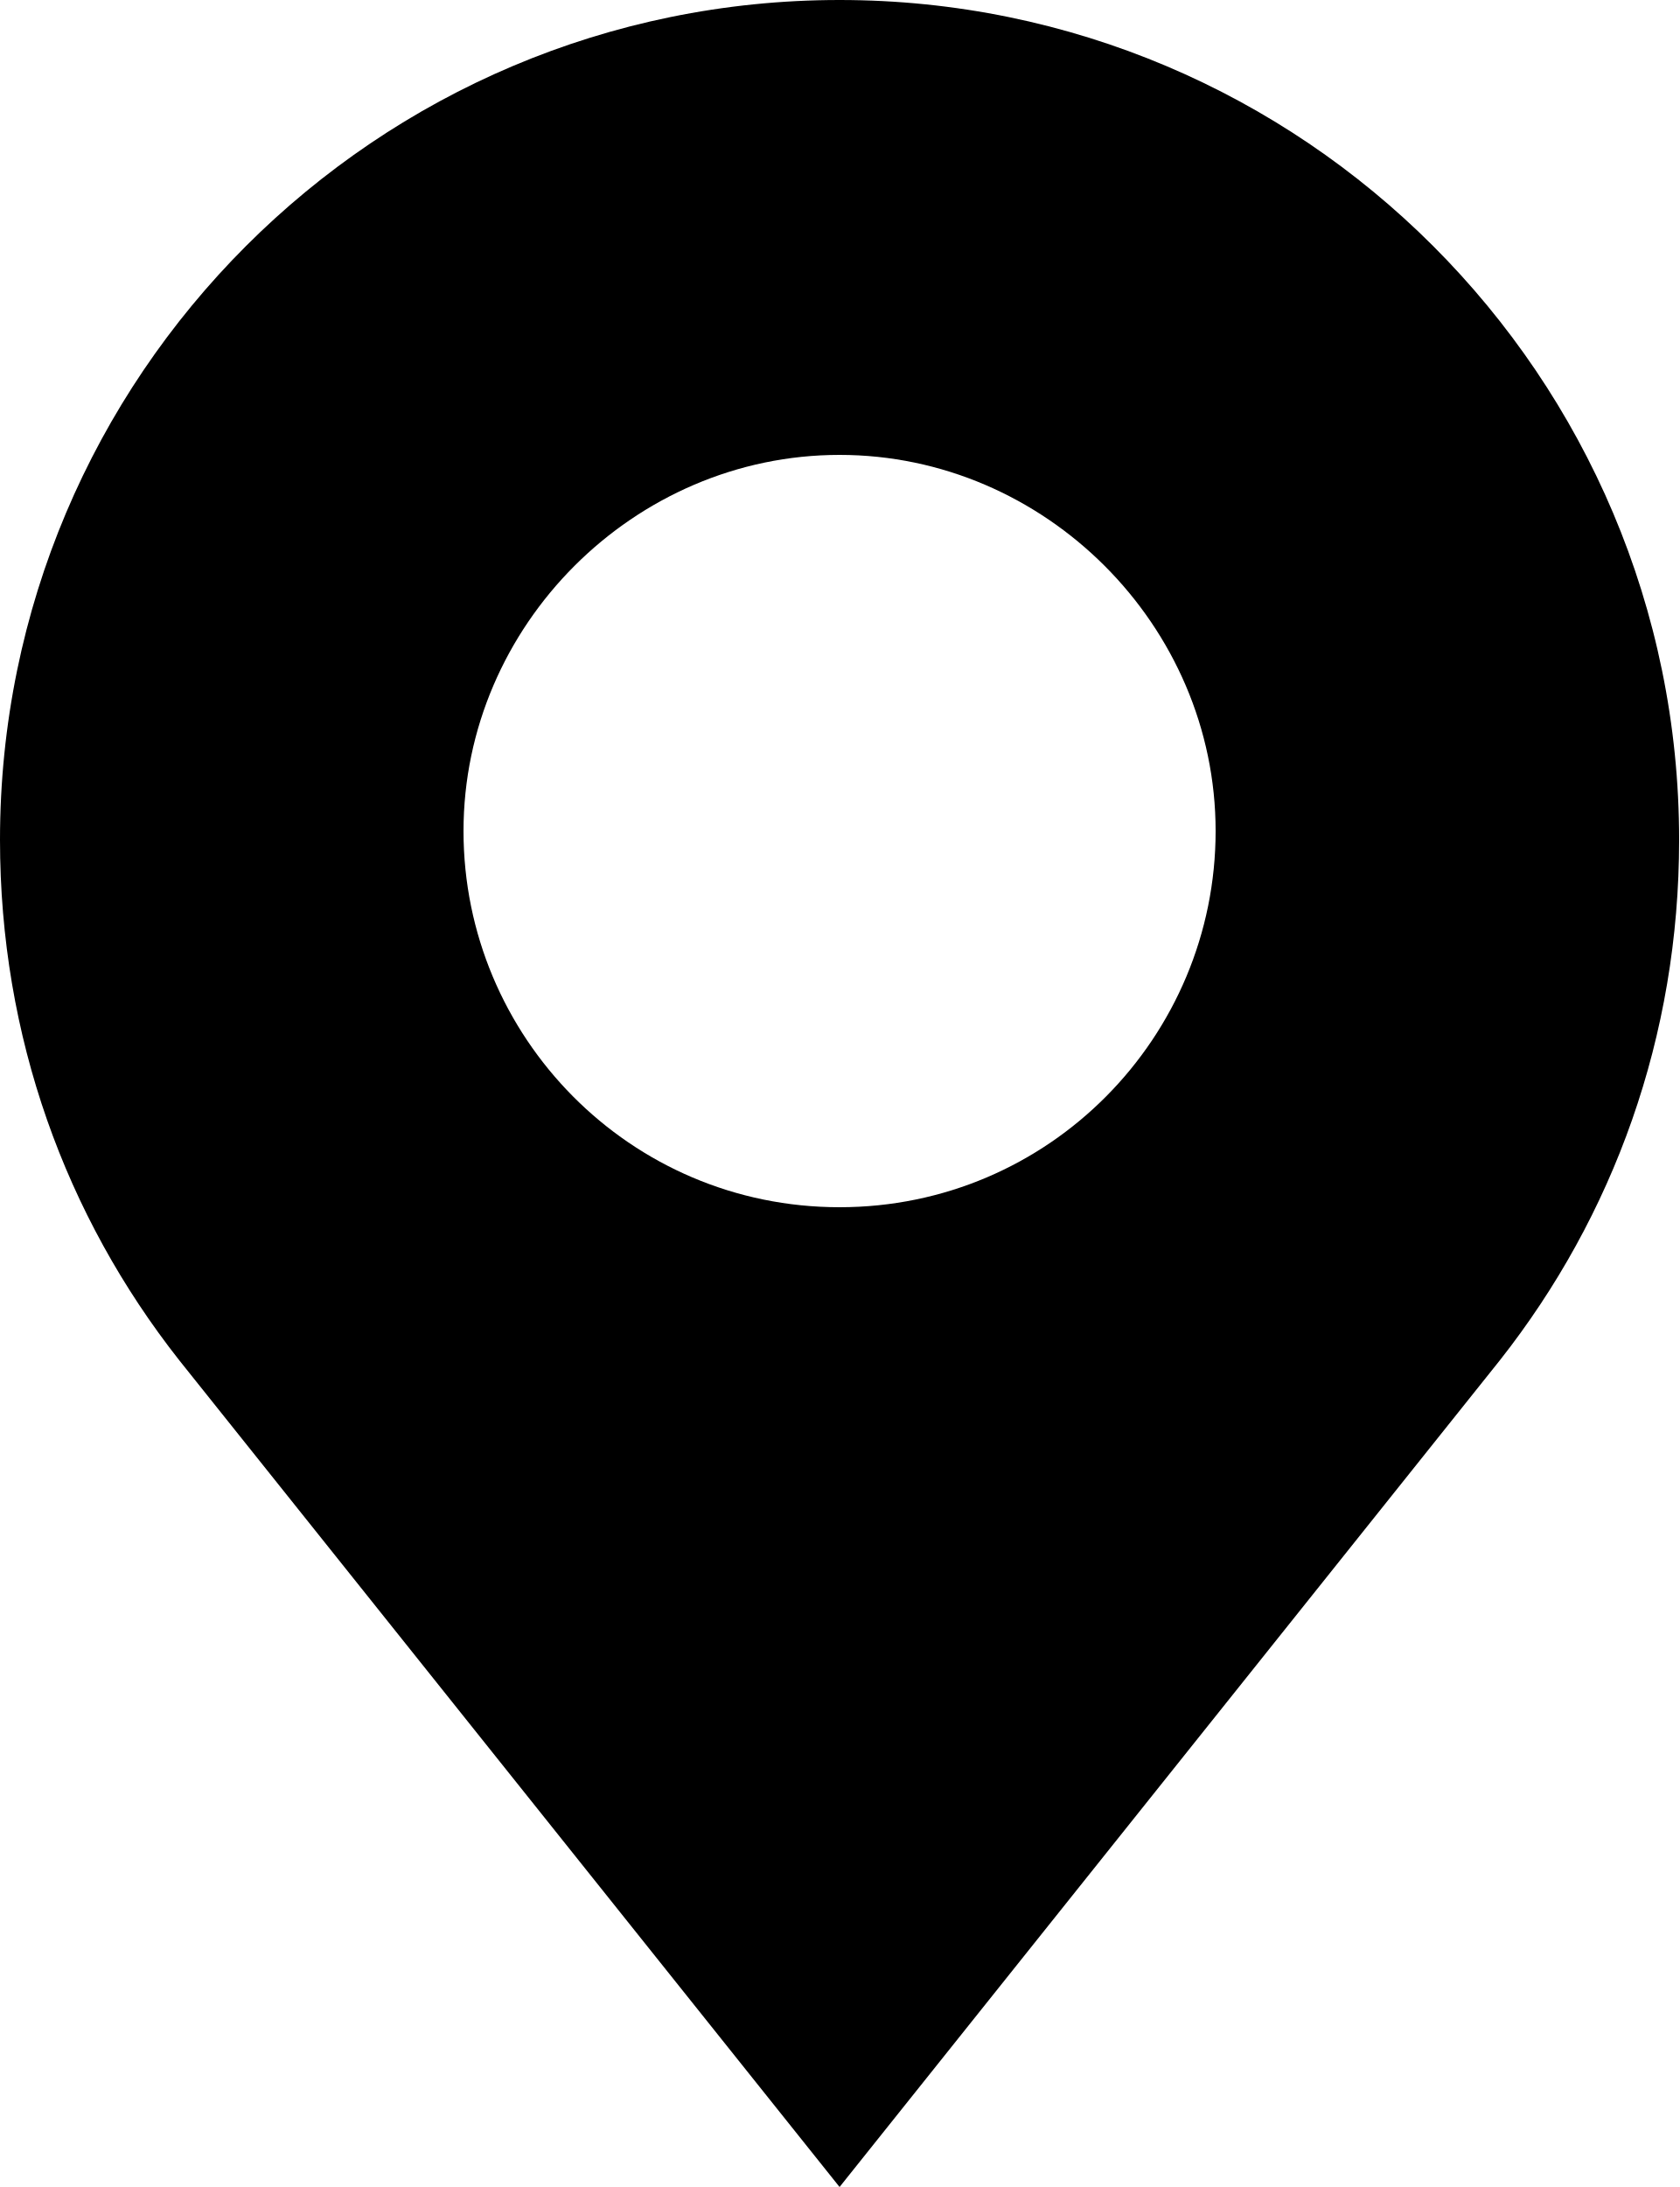
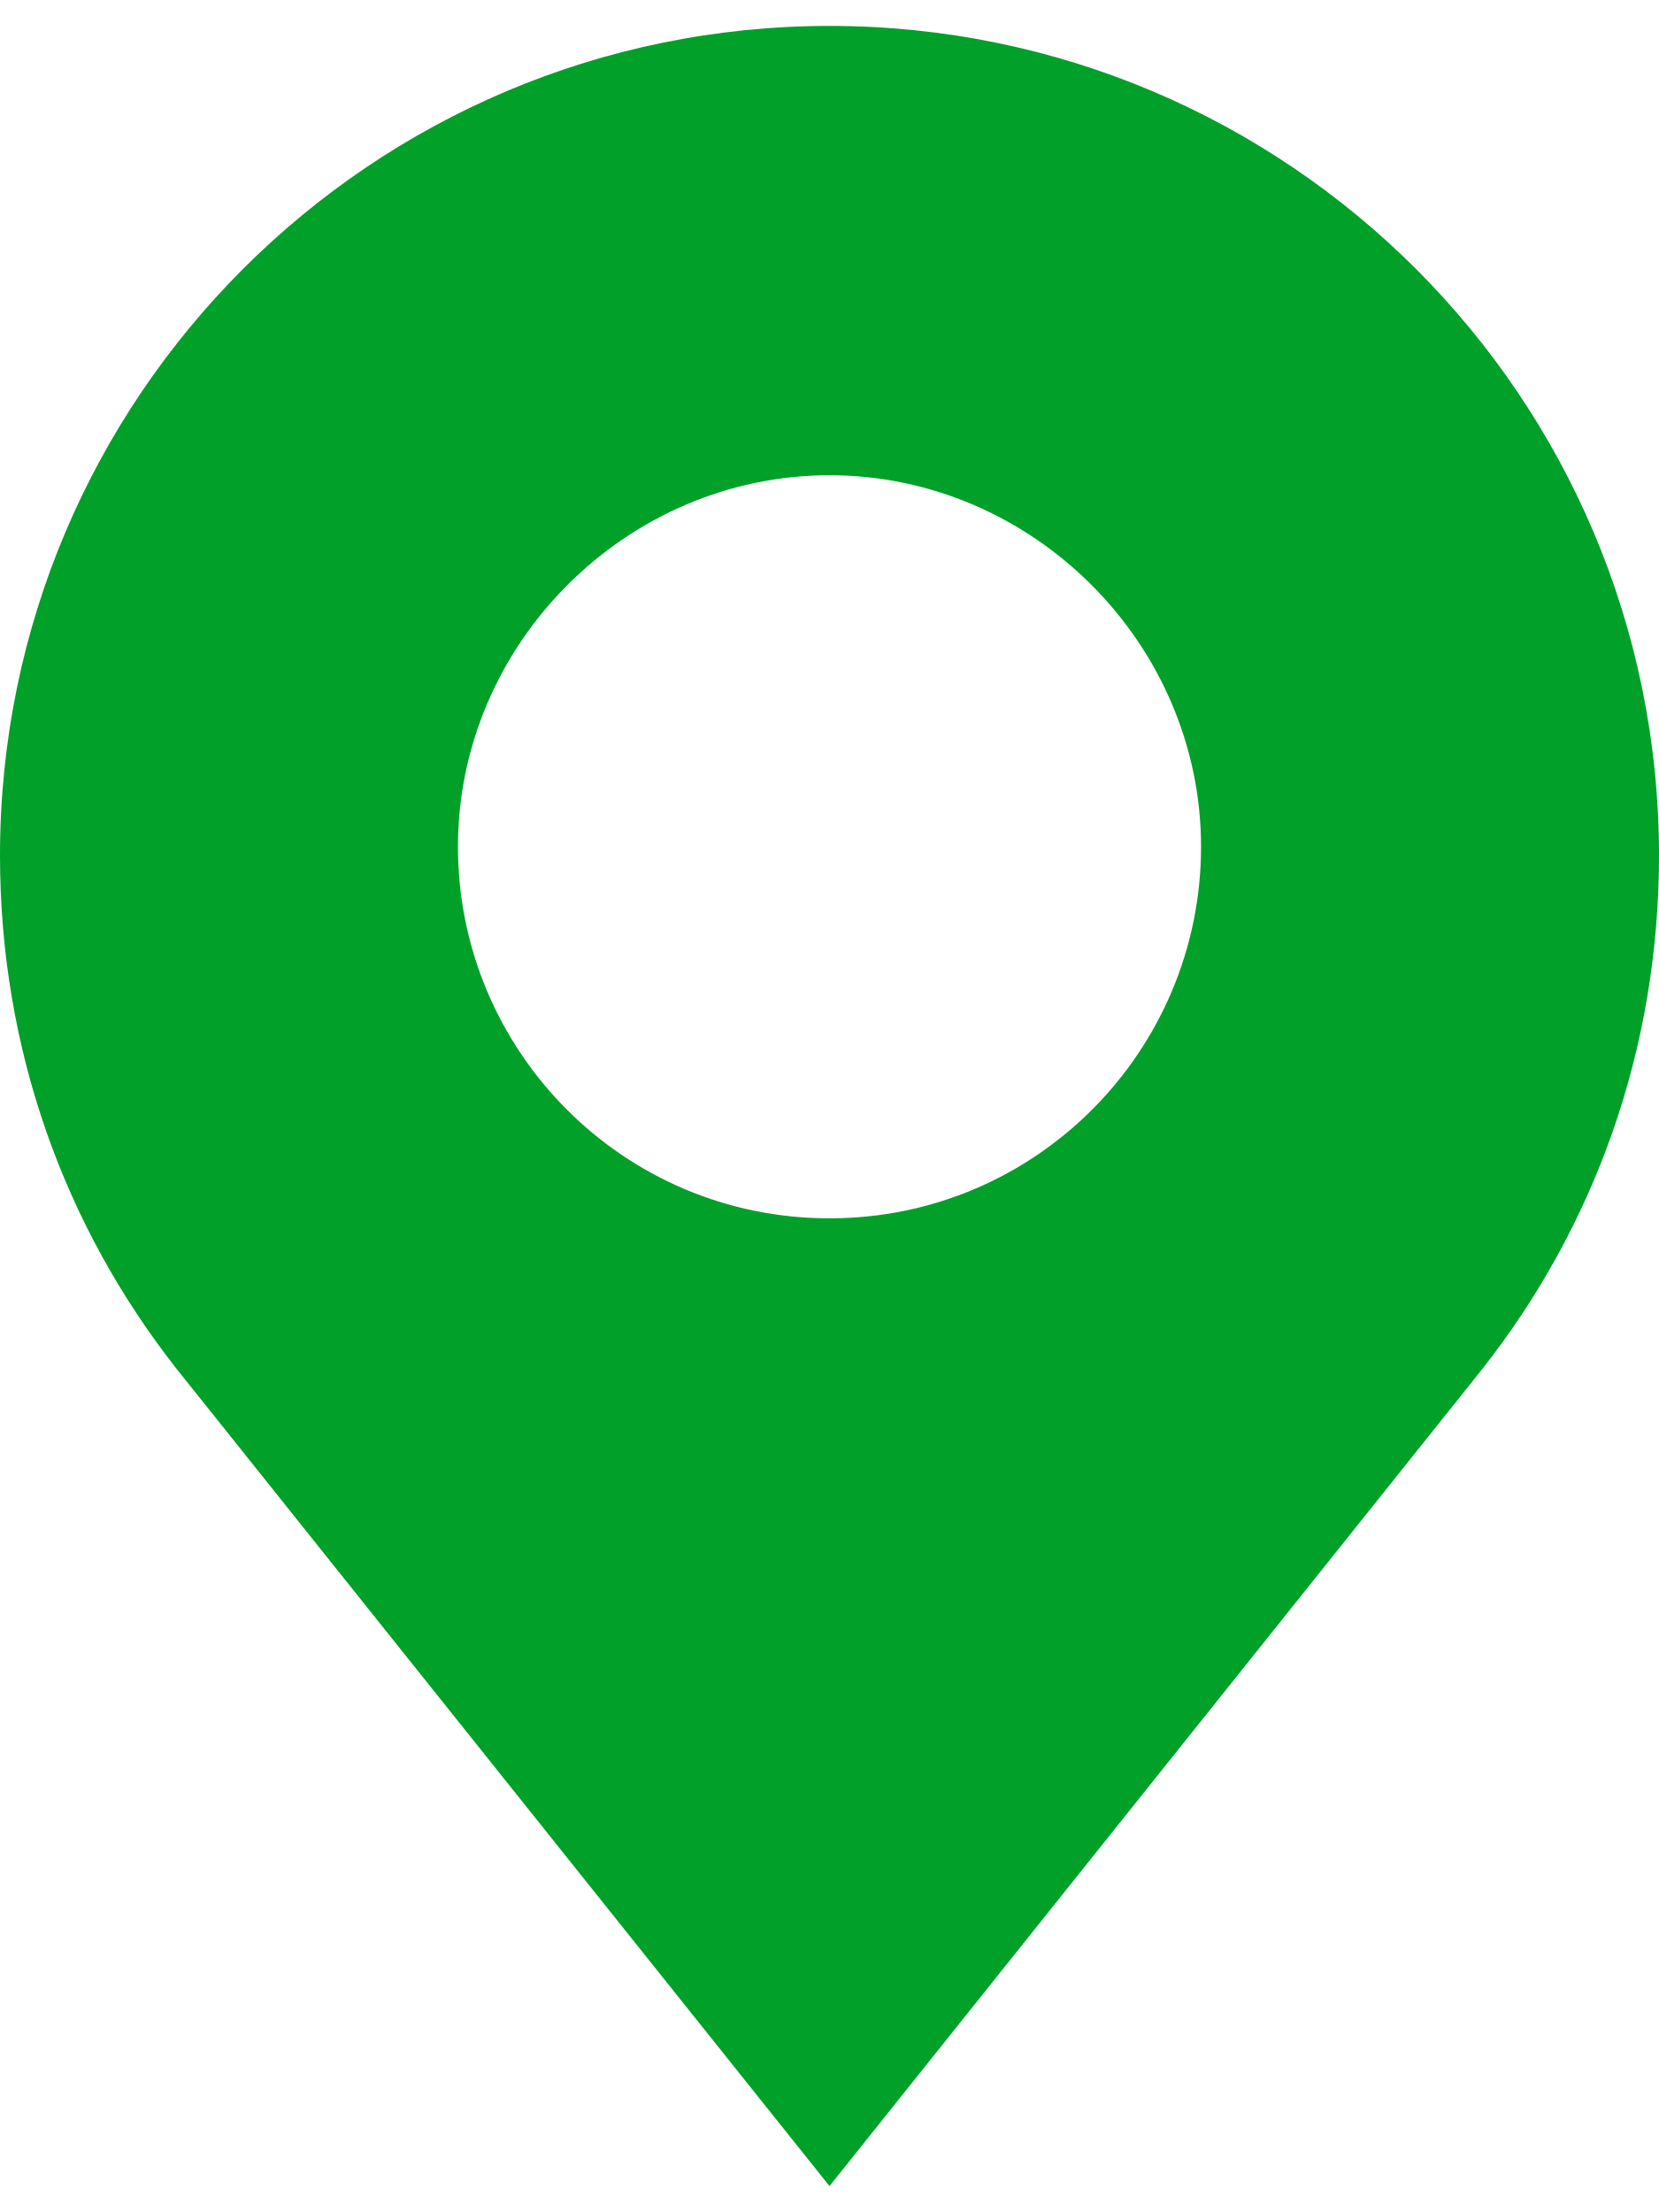
- <svg xmlns="http://www.w3.org/2000/svg" version="1.1" x="0px" y="0px" width="38.4px" height="50px" viewBox="0 0 38.4 50" enable-background="new 0 0 38.4 50" xml:space="preserve">
+ <svg xmlns="http://www.w3.org/2000/svg" version="1.1" x="0px" y="0px" width="30px" height="40px" viewBox="0 0 38.4 50" enable-background="new 0 0 38.4 50" xml:space="preserve">
  <defs>
</defs>
  <g>
-     <path d="M19.2,0C8.6,0,0,8.6,0,19.2c0,4.5,1.5,8.6,4.1,11.9L19.2,50l15.1-18.9c2.6-3.3,4.1-7.4,4.1-11.9     C38.4,8.6,29.8,0,19.2,0z M19.2,27.6c-4.8,0-8.6-3.9-8.6-8.6s3.9-8.6,8.6-8.6s8.6,3.9,8.6,8.6S24,27.6,19.2,27.6z" />
+     <path fill="#00A029" d="M19.2,0C8.6,0,0,8.6,0,19.2c0,4.5,1.5,8.6,4.1,11.9L19.2,50l15.1-18.9c2.6-3.3,4.1-7.4,4.1-11.9     C38.4,8.6,29.8,0,19.2,0z M19.2,27.6c-4.8,0-8.6-3.9-8.6-8.6s3.9-8.6,8.6-8.6s8.6,3.9,8.6,8.6S24,27.6,19.2,27.6z" />
  </g>
</svg>
